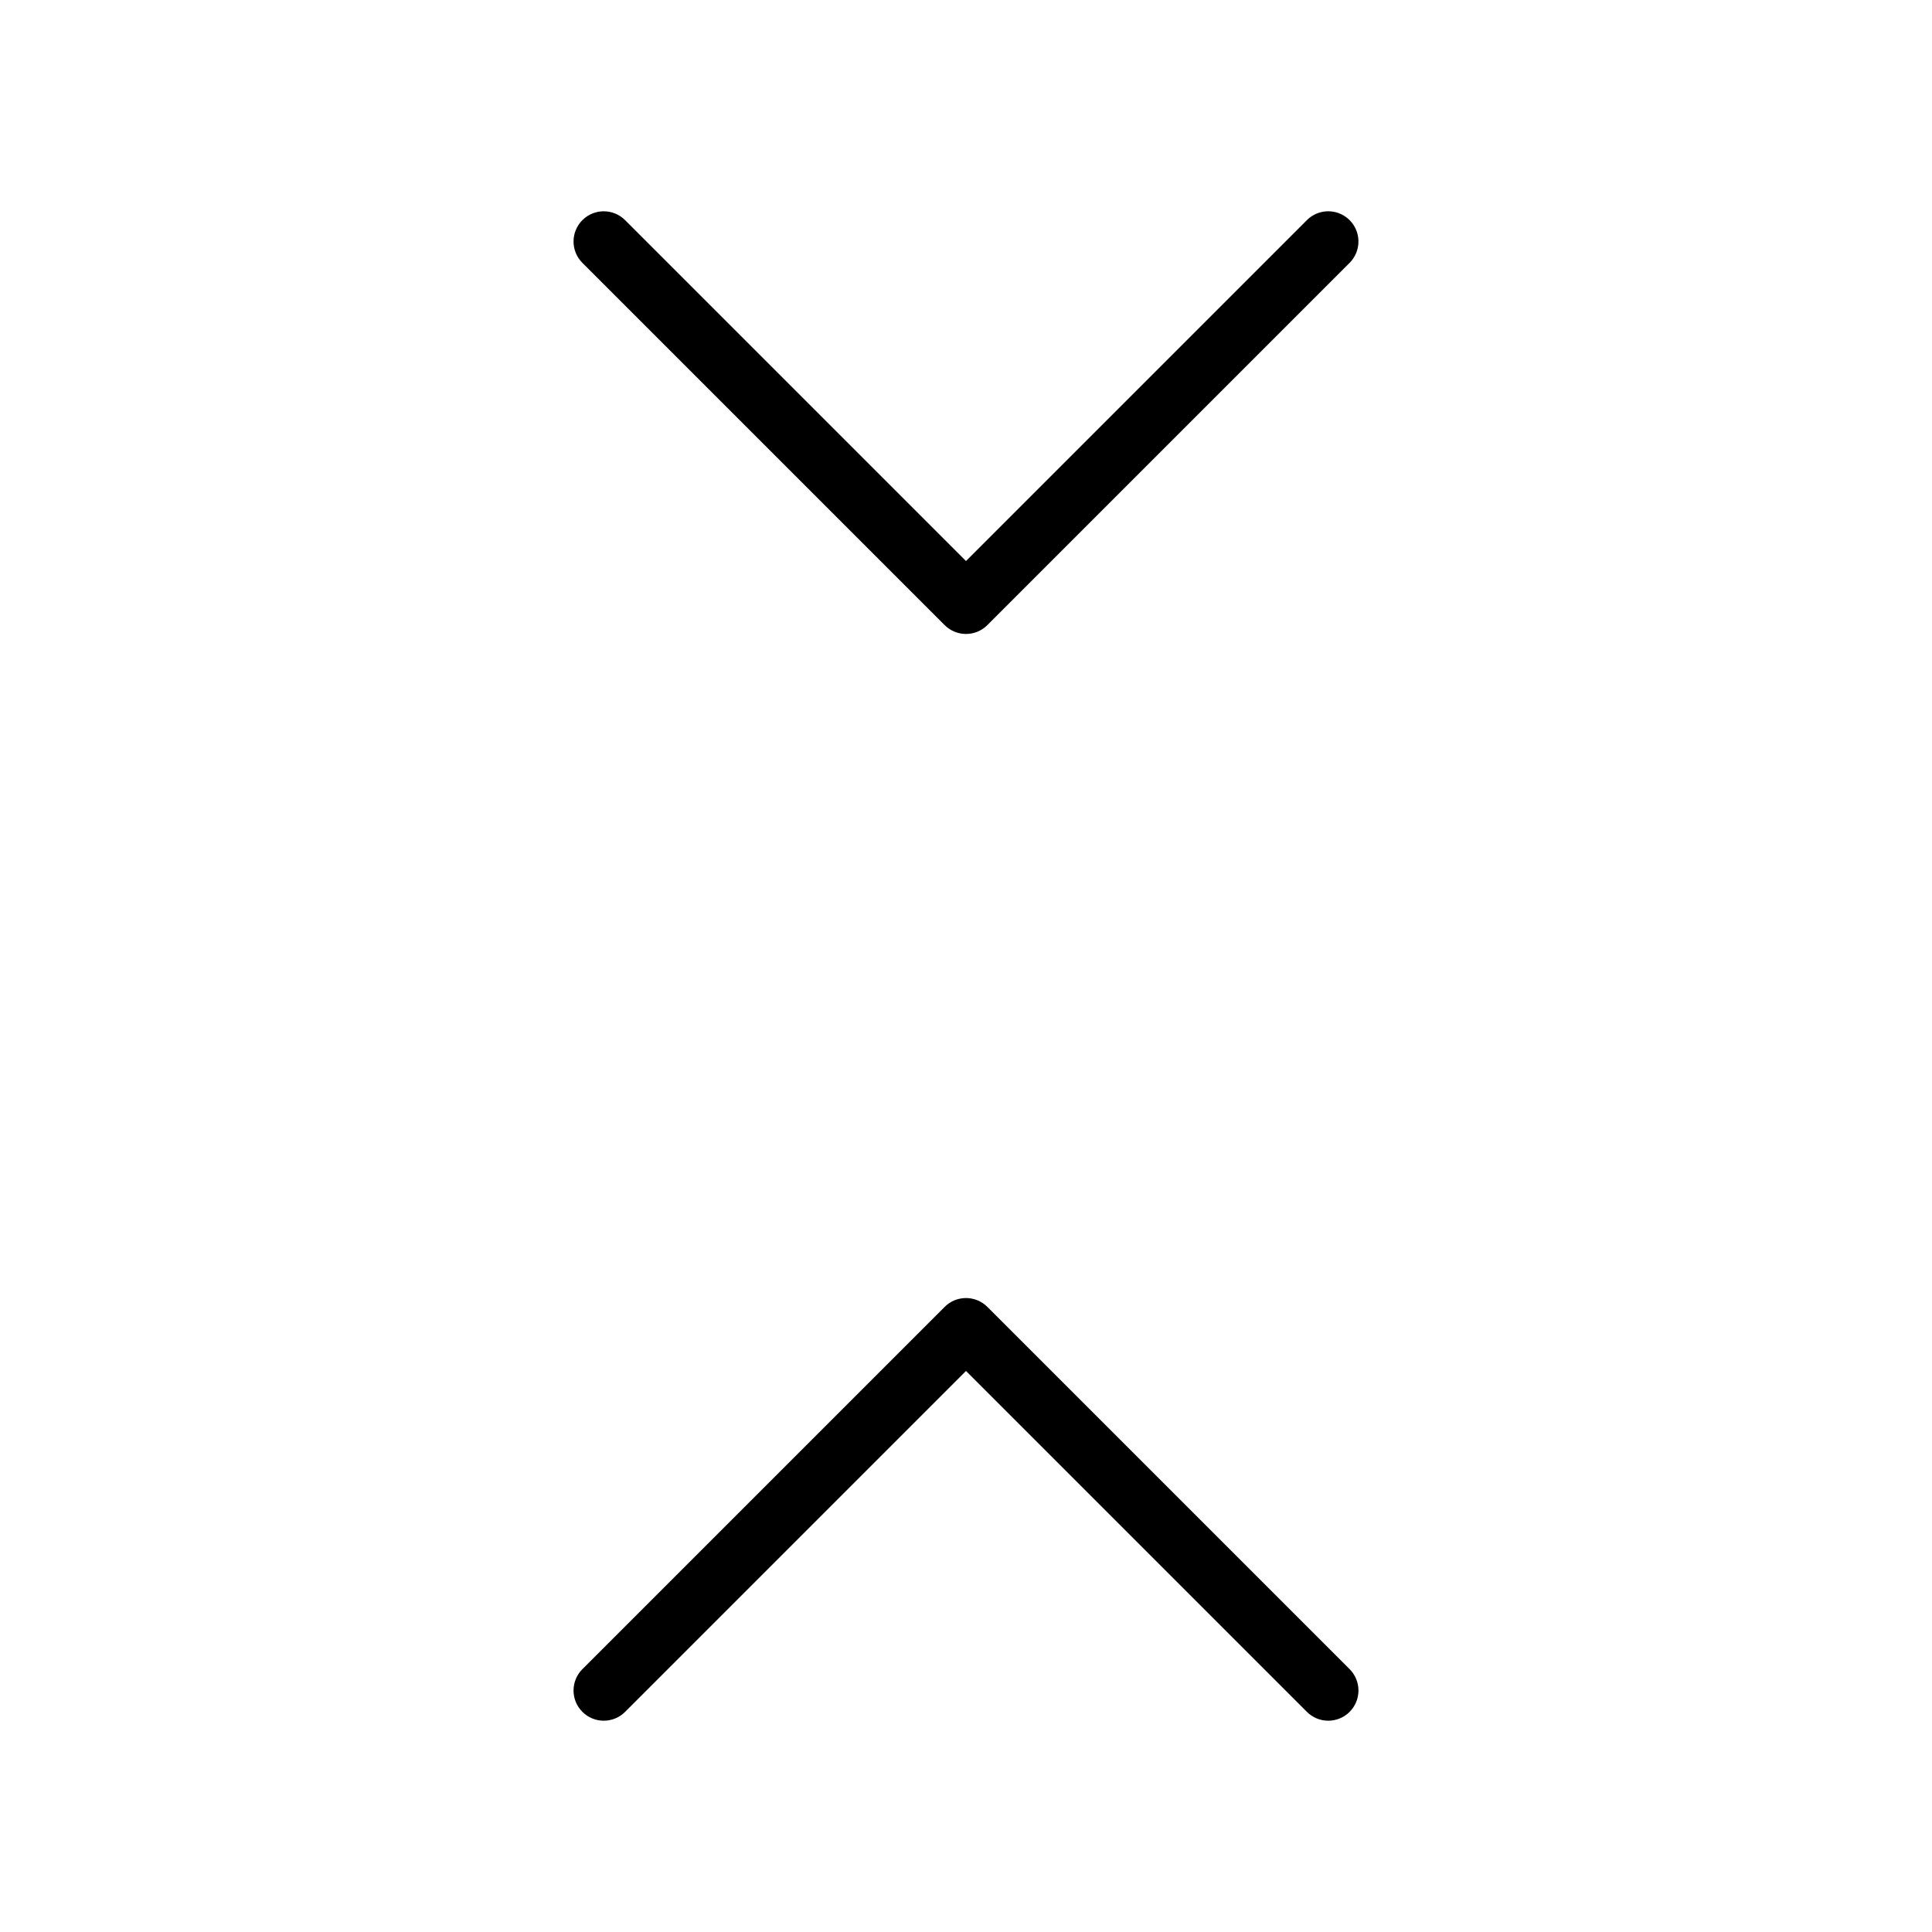
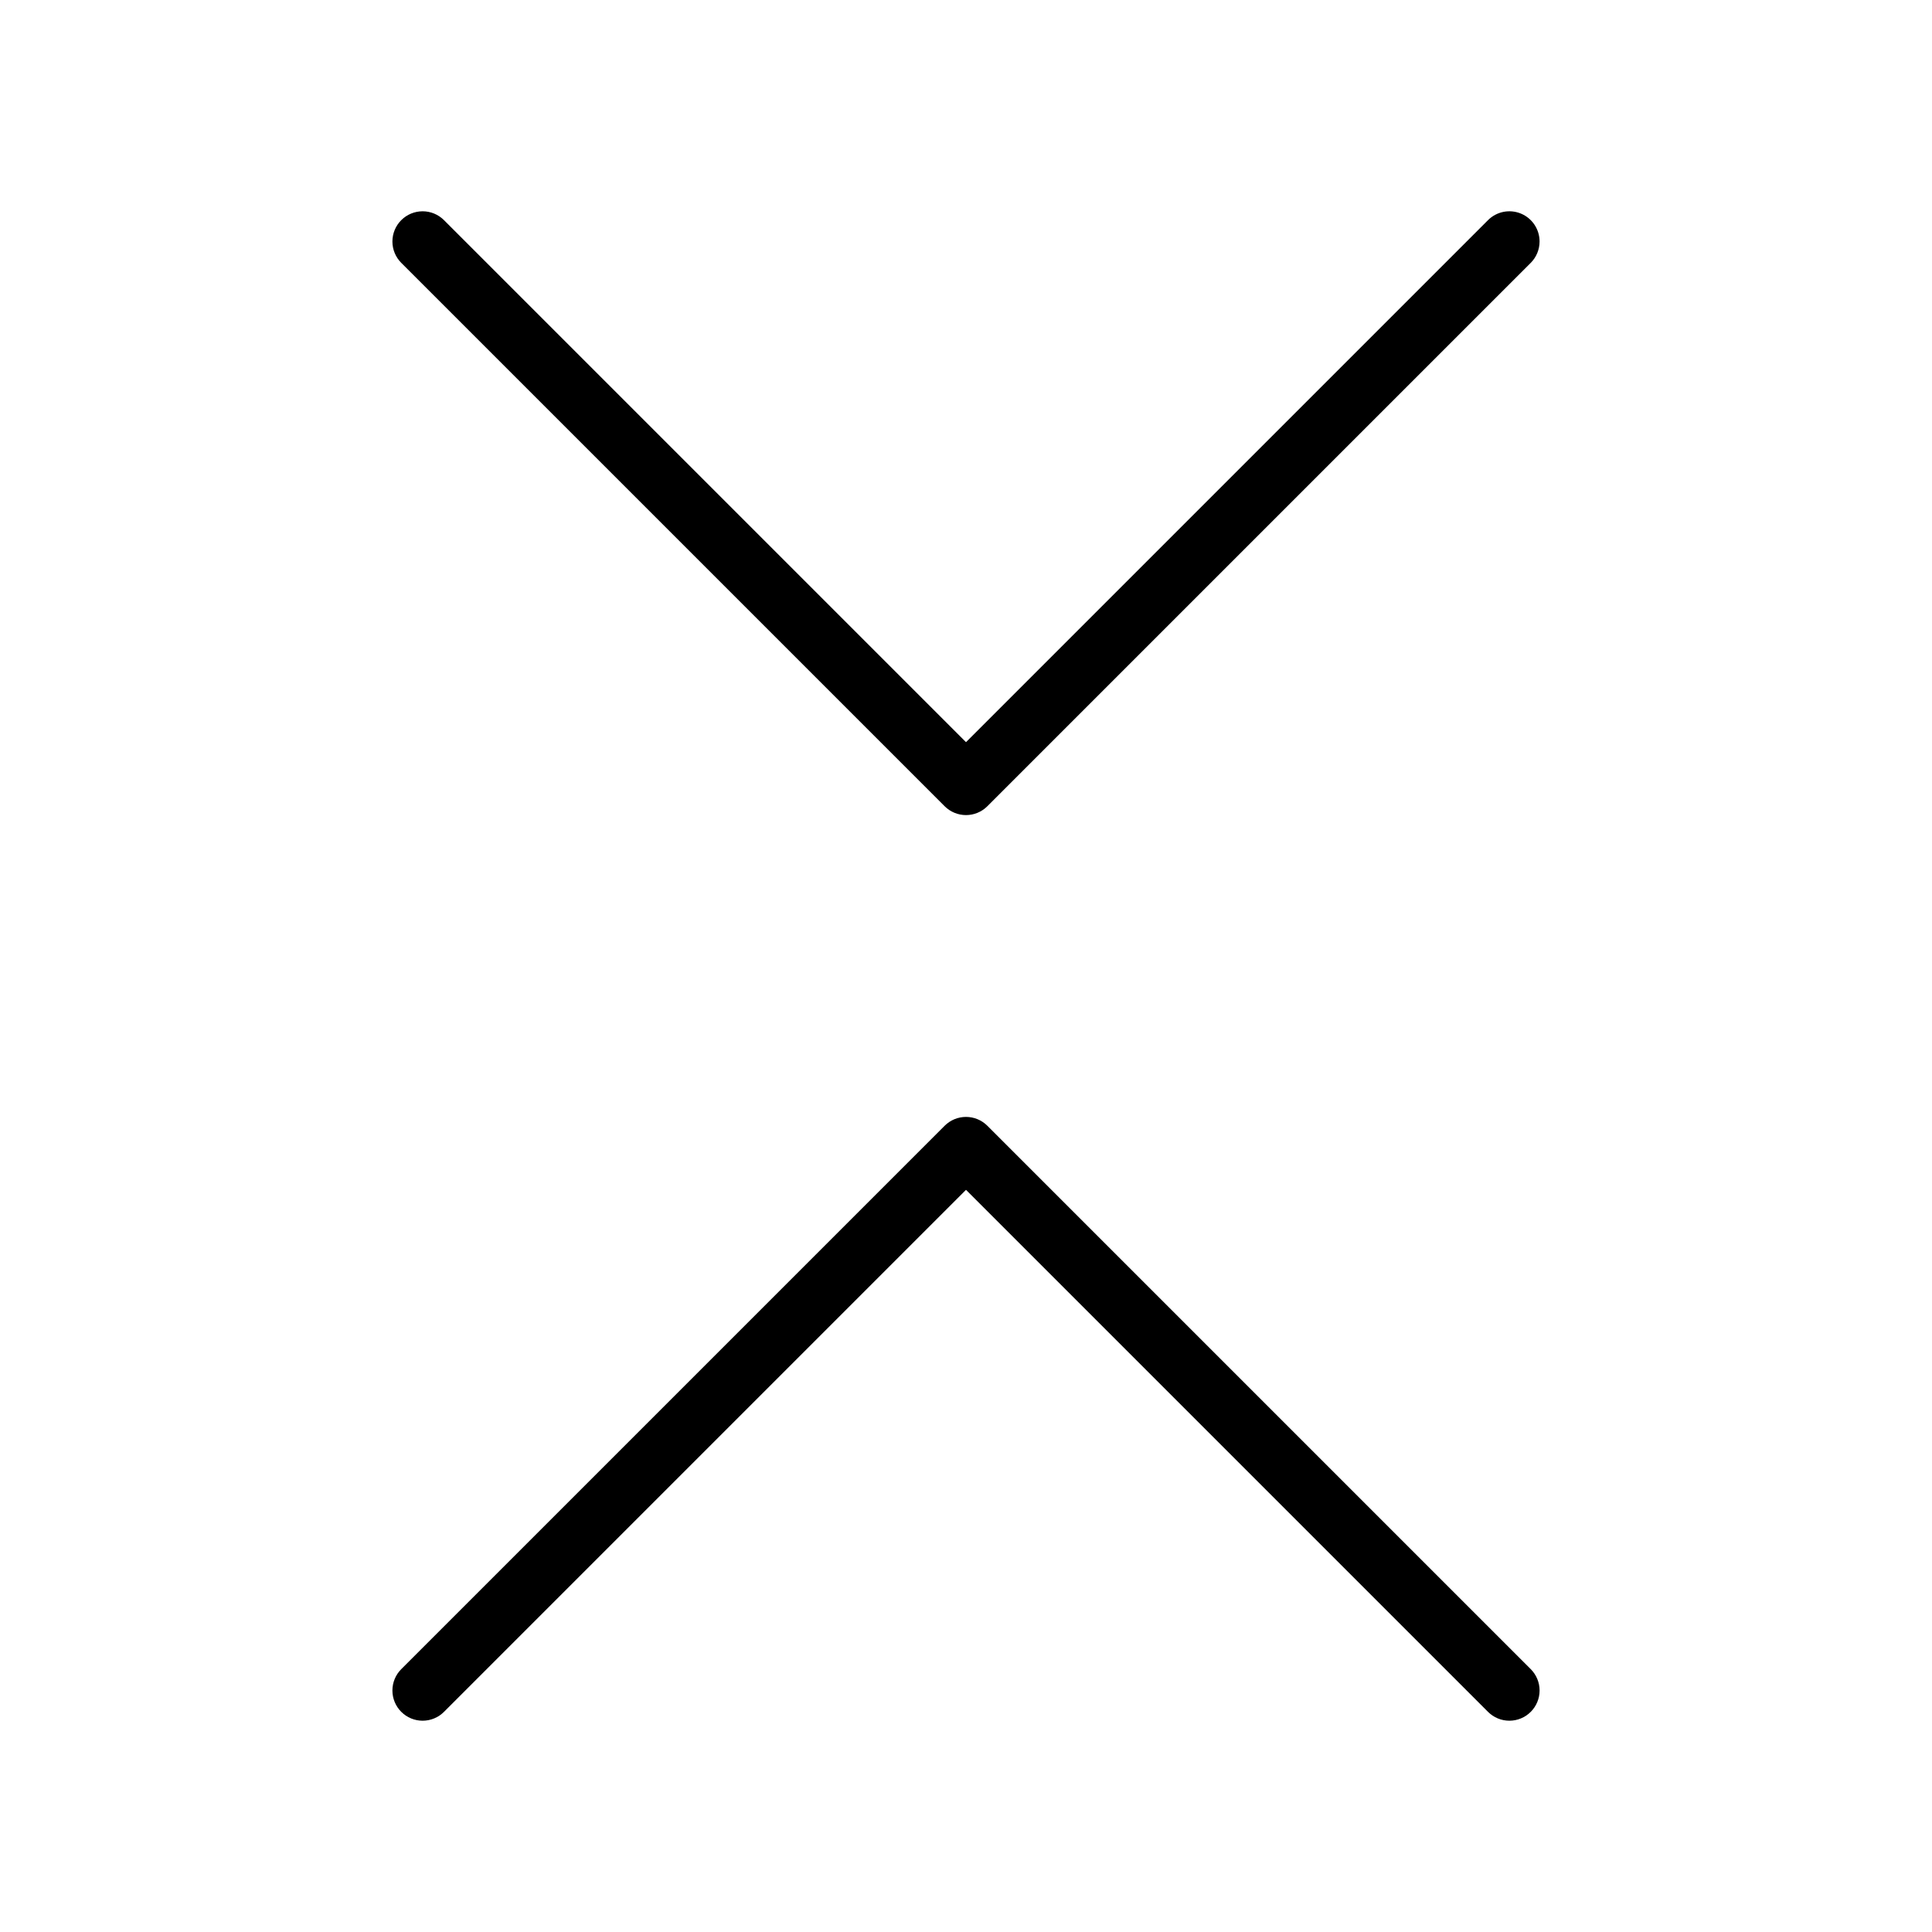
<svg xmlns="http://www.w3.org/2000/svg" viewBox="0 0 256 256" fill="currentColor">
-   <path d="M82.83 29.17l45.17 45.17l45.17-45.17a4 4 0 0 1 6.83 2.83a4 4 0 0 1-1.17 2.83l-48 48a4 4 0 0 1-5.66 0l-48-48a4 4 0 0 1 0-5.66a4 4 0 0 1 5.66 0Zm42.34 144a4 4 0 0 1 5.66 0l48 48a4 4 0 0 1 0 5.66a4 4 0 0 1-5.66 0l-45.17-45.17l-45.17 45.17a4 4 0 0 1-5.66 0a4 4 0 0 1 0-5.66Z" />
+   <path d="M58.83 29.17l69.17 69.17l69.17-69.17a4 4 0 0 1 6.83 2.83a4 4 0 0 1-1.17 2.83l-72 72a4 4 0 0 1-5.66 0l-72-72a4 4 0 0 1 0-5.66a4 4 0 0 1 5.66 0Zm66.34 120a4 4 0 0 1 5.66 0l72 72a4 4 0 0 1 0 5.66a4 4 0 0 1-5.66 0l-69.17-69.17l-69.17 69.17a4 4 0 0 1-5.66 0a4 4 0 0 1 0-5.66Z" />
</svg>
